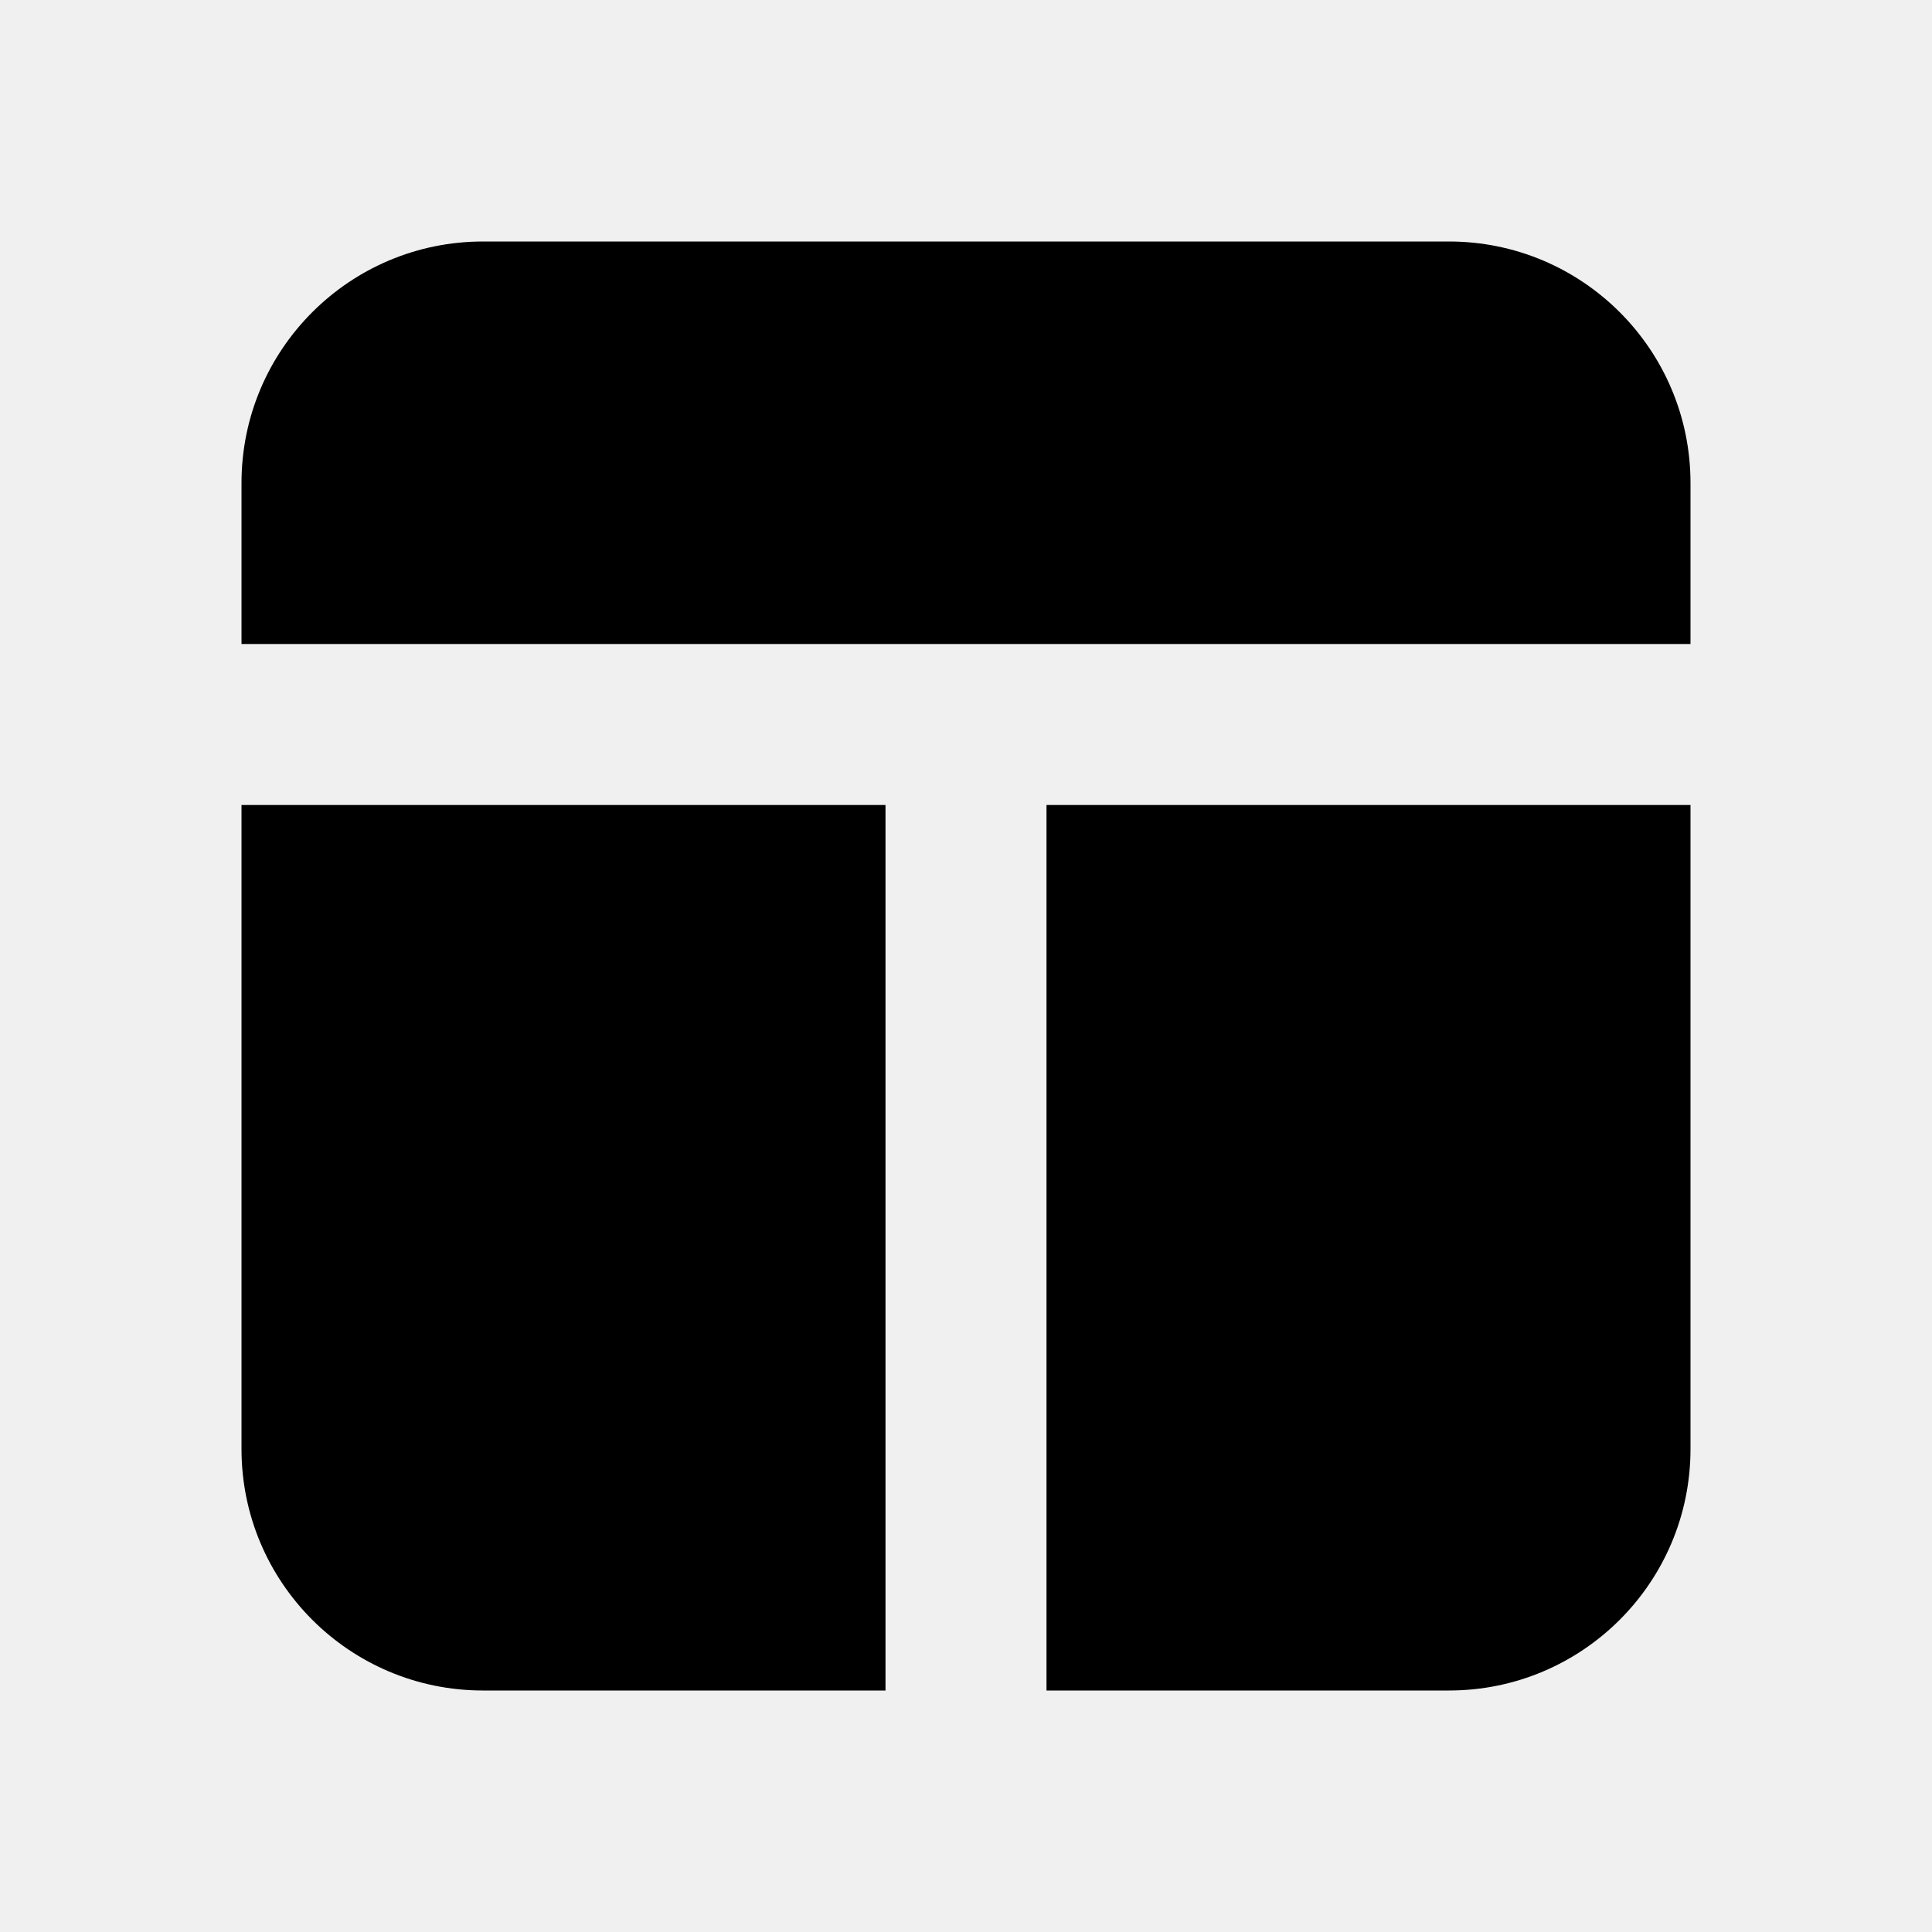
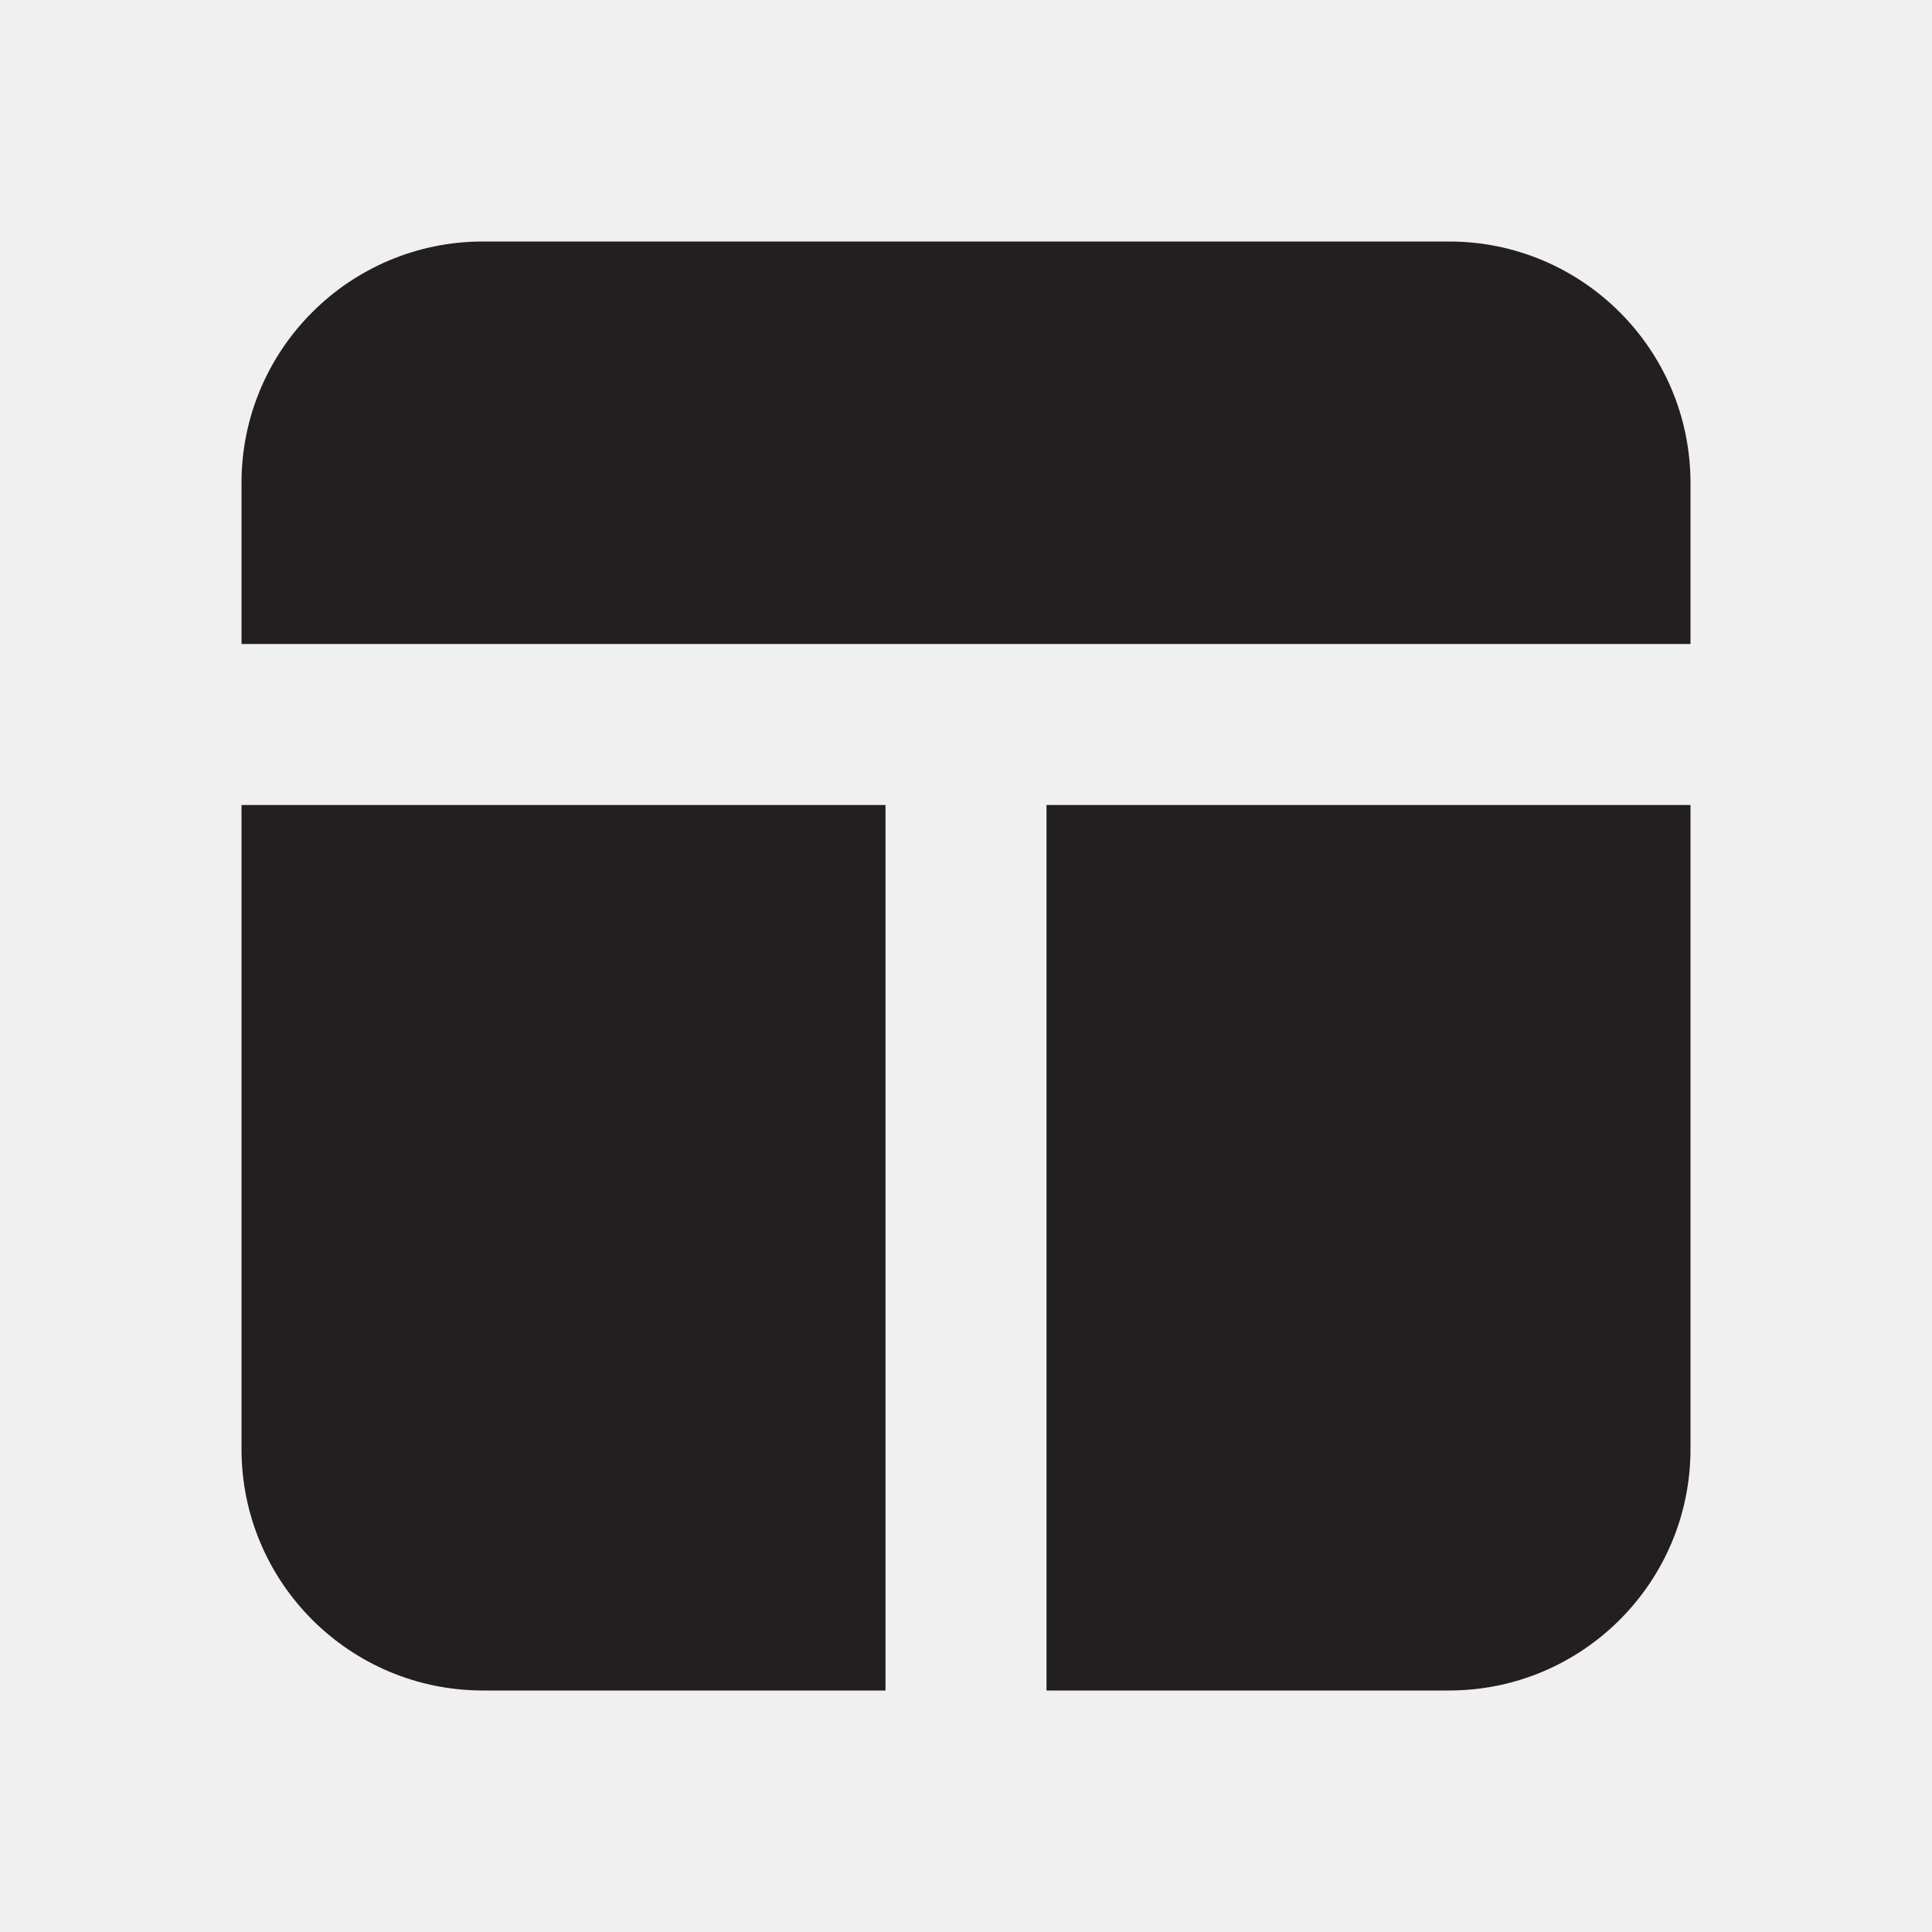
<svg xmlns="http://www.w3.org/2000/svg" viewBox="0 0 24 24">
-   <g data-name="Layer 2">
-     <g data-name="layout">
-       <rect width="24" height="24" opacity="0" />
-       <path d="M21 8V6a3 3 0 0 0-3-3H6a3 3 0 0 0-3 3v2z" />
-       <path d="M3 10v8a3 3 0 0 0 3 3h5V10z" />
-       <path d="M13 10v11h5a3 3 0 0 0 3-3v-8z" />
+   <defs>
+     <style>.cls-1{fill:#fff;opacity:0;}.cls-2{fill:#231f20;}</style>
+   </defs>
+   <g id="Layer_2" data-name="Layer 2">
+     <g id="layout">
+       <g id="layout-2" data-name="layout">
+         <rect class="cls-1" width="24" height="24" />
+         <path class="cls-2" d="M21,8V6a3,3,0,0,0-3-3H6A3,3,0,0,0,3,6V8Z" />
+         <path class="cls-2" d="M3,10v8a3,3,0,0,0,3,3h5V10Z" />
+         <path class="cls-2" d="M13,10V21h5a3,3,0,0,0,3-3V10Z" />
+       </g>
    </g>
  </g>
</svg>
